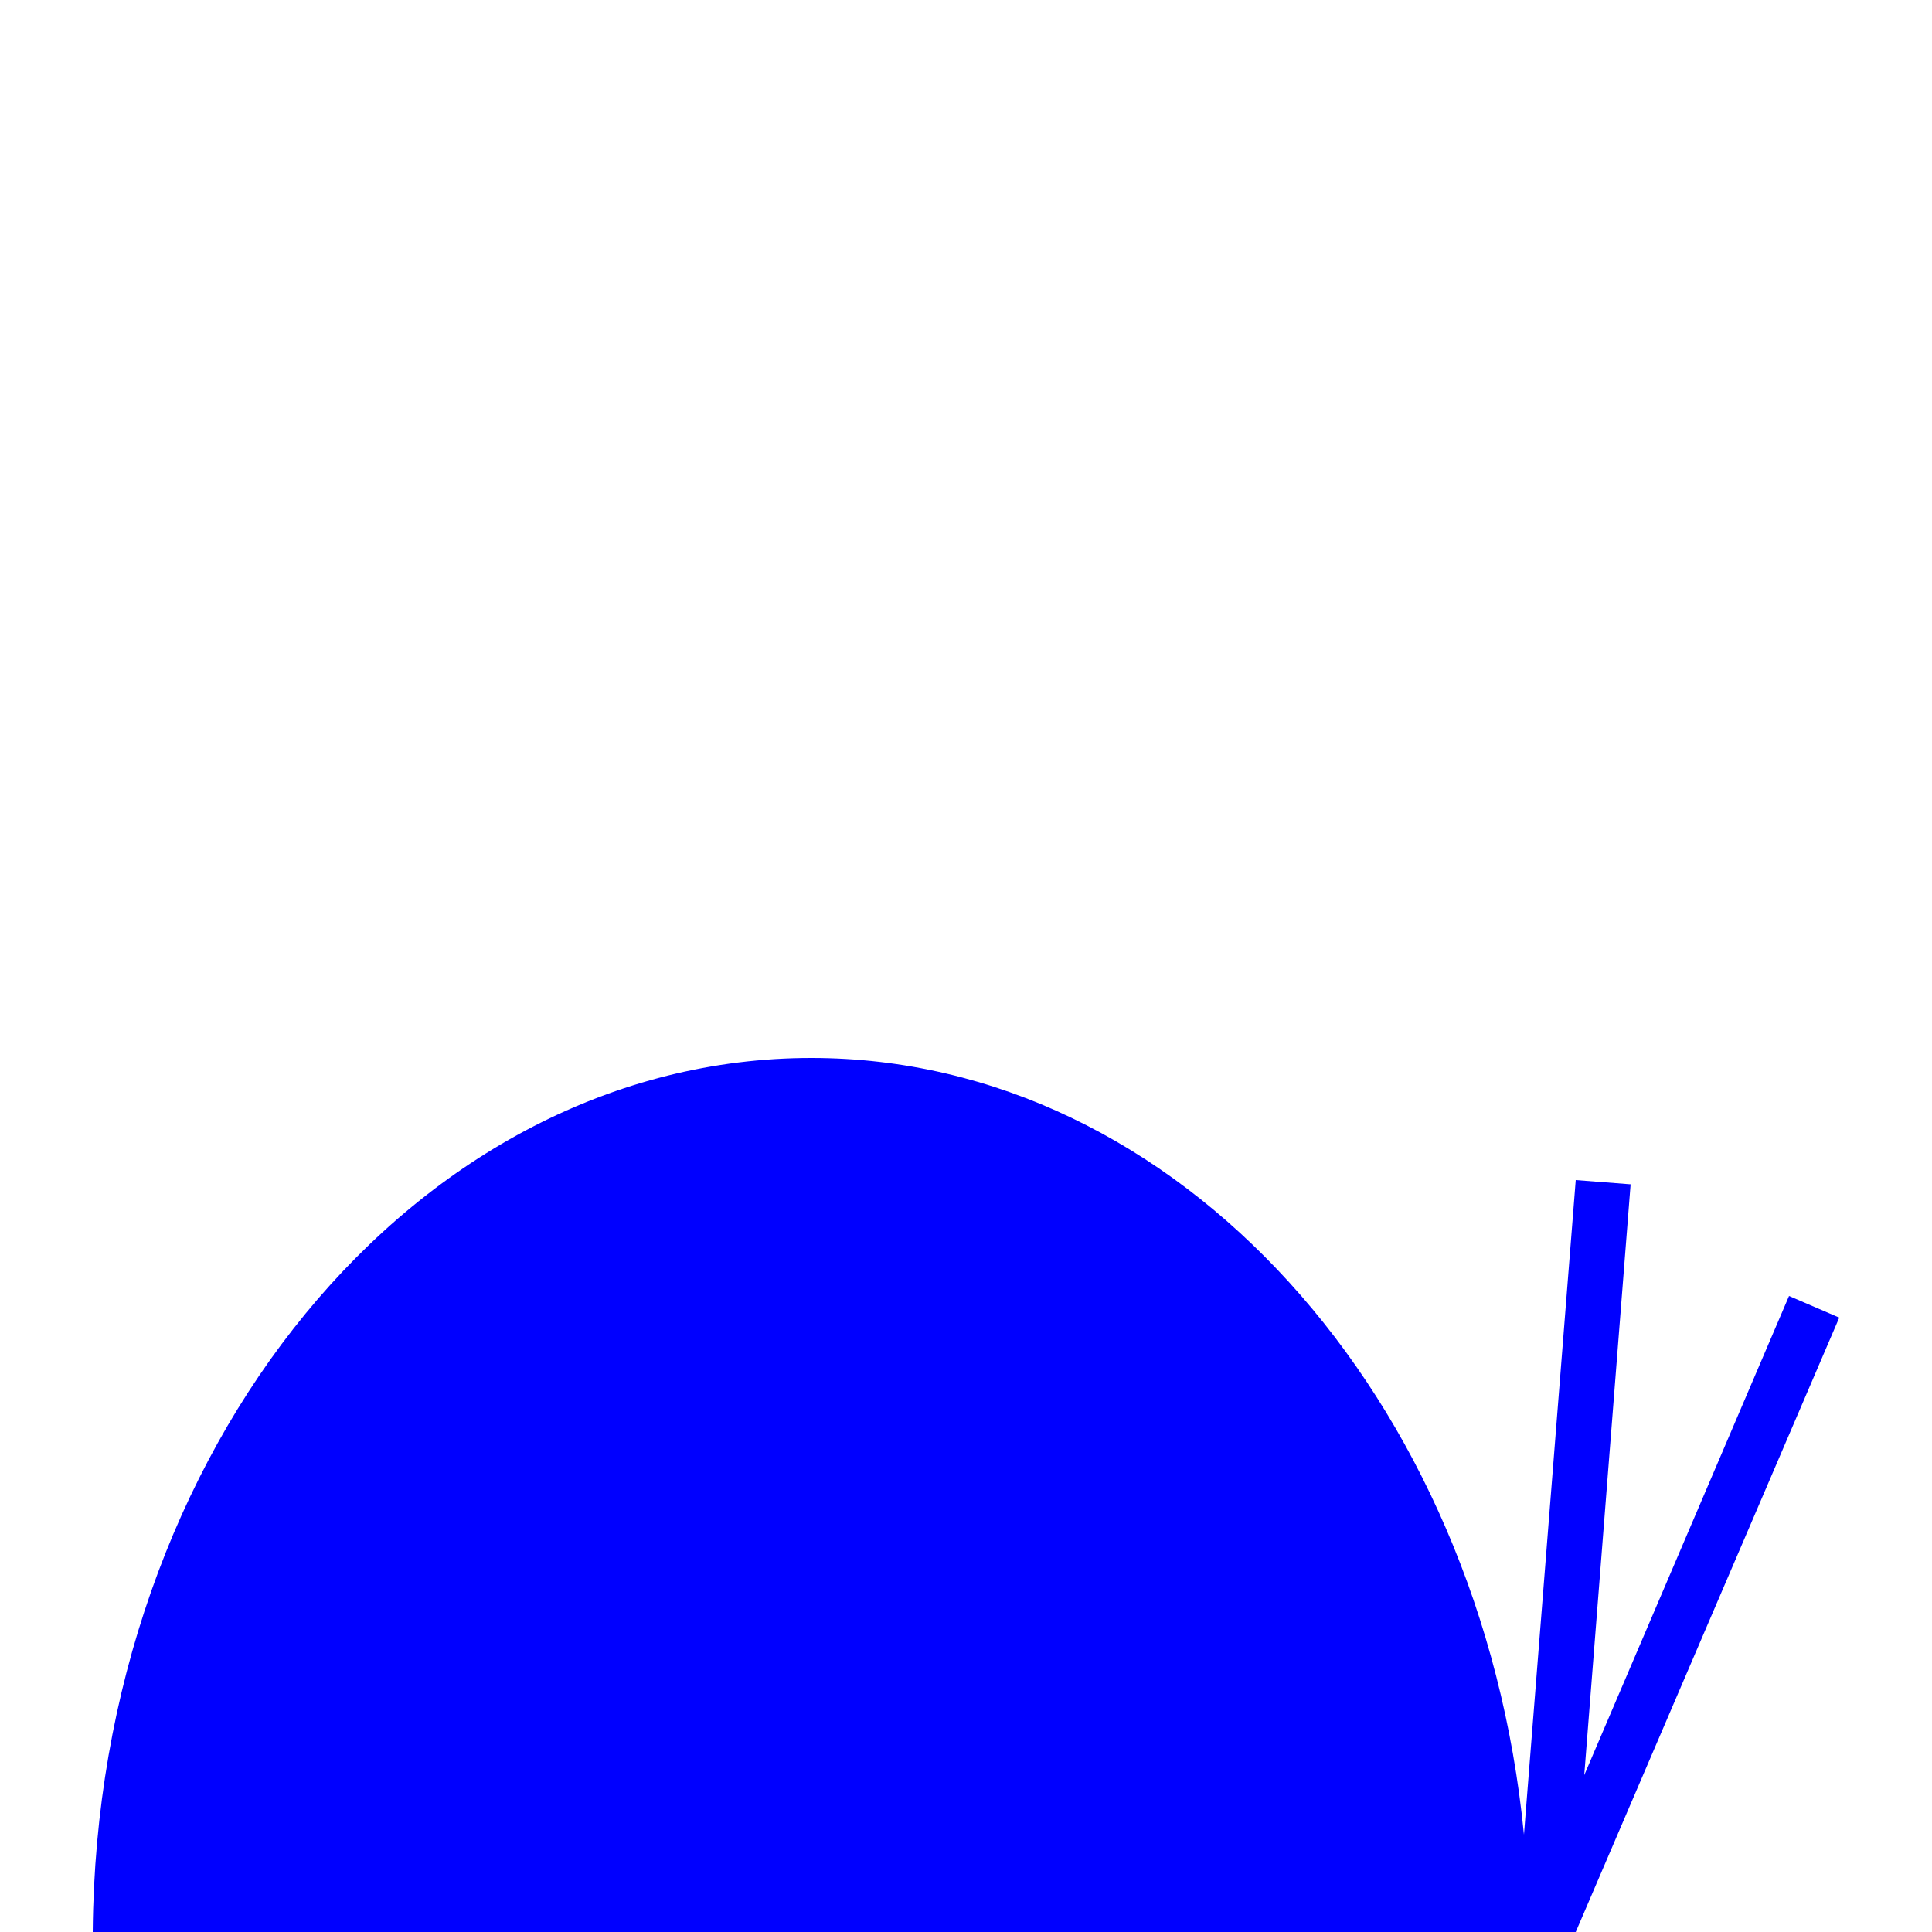
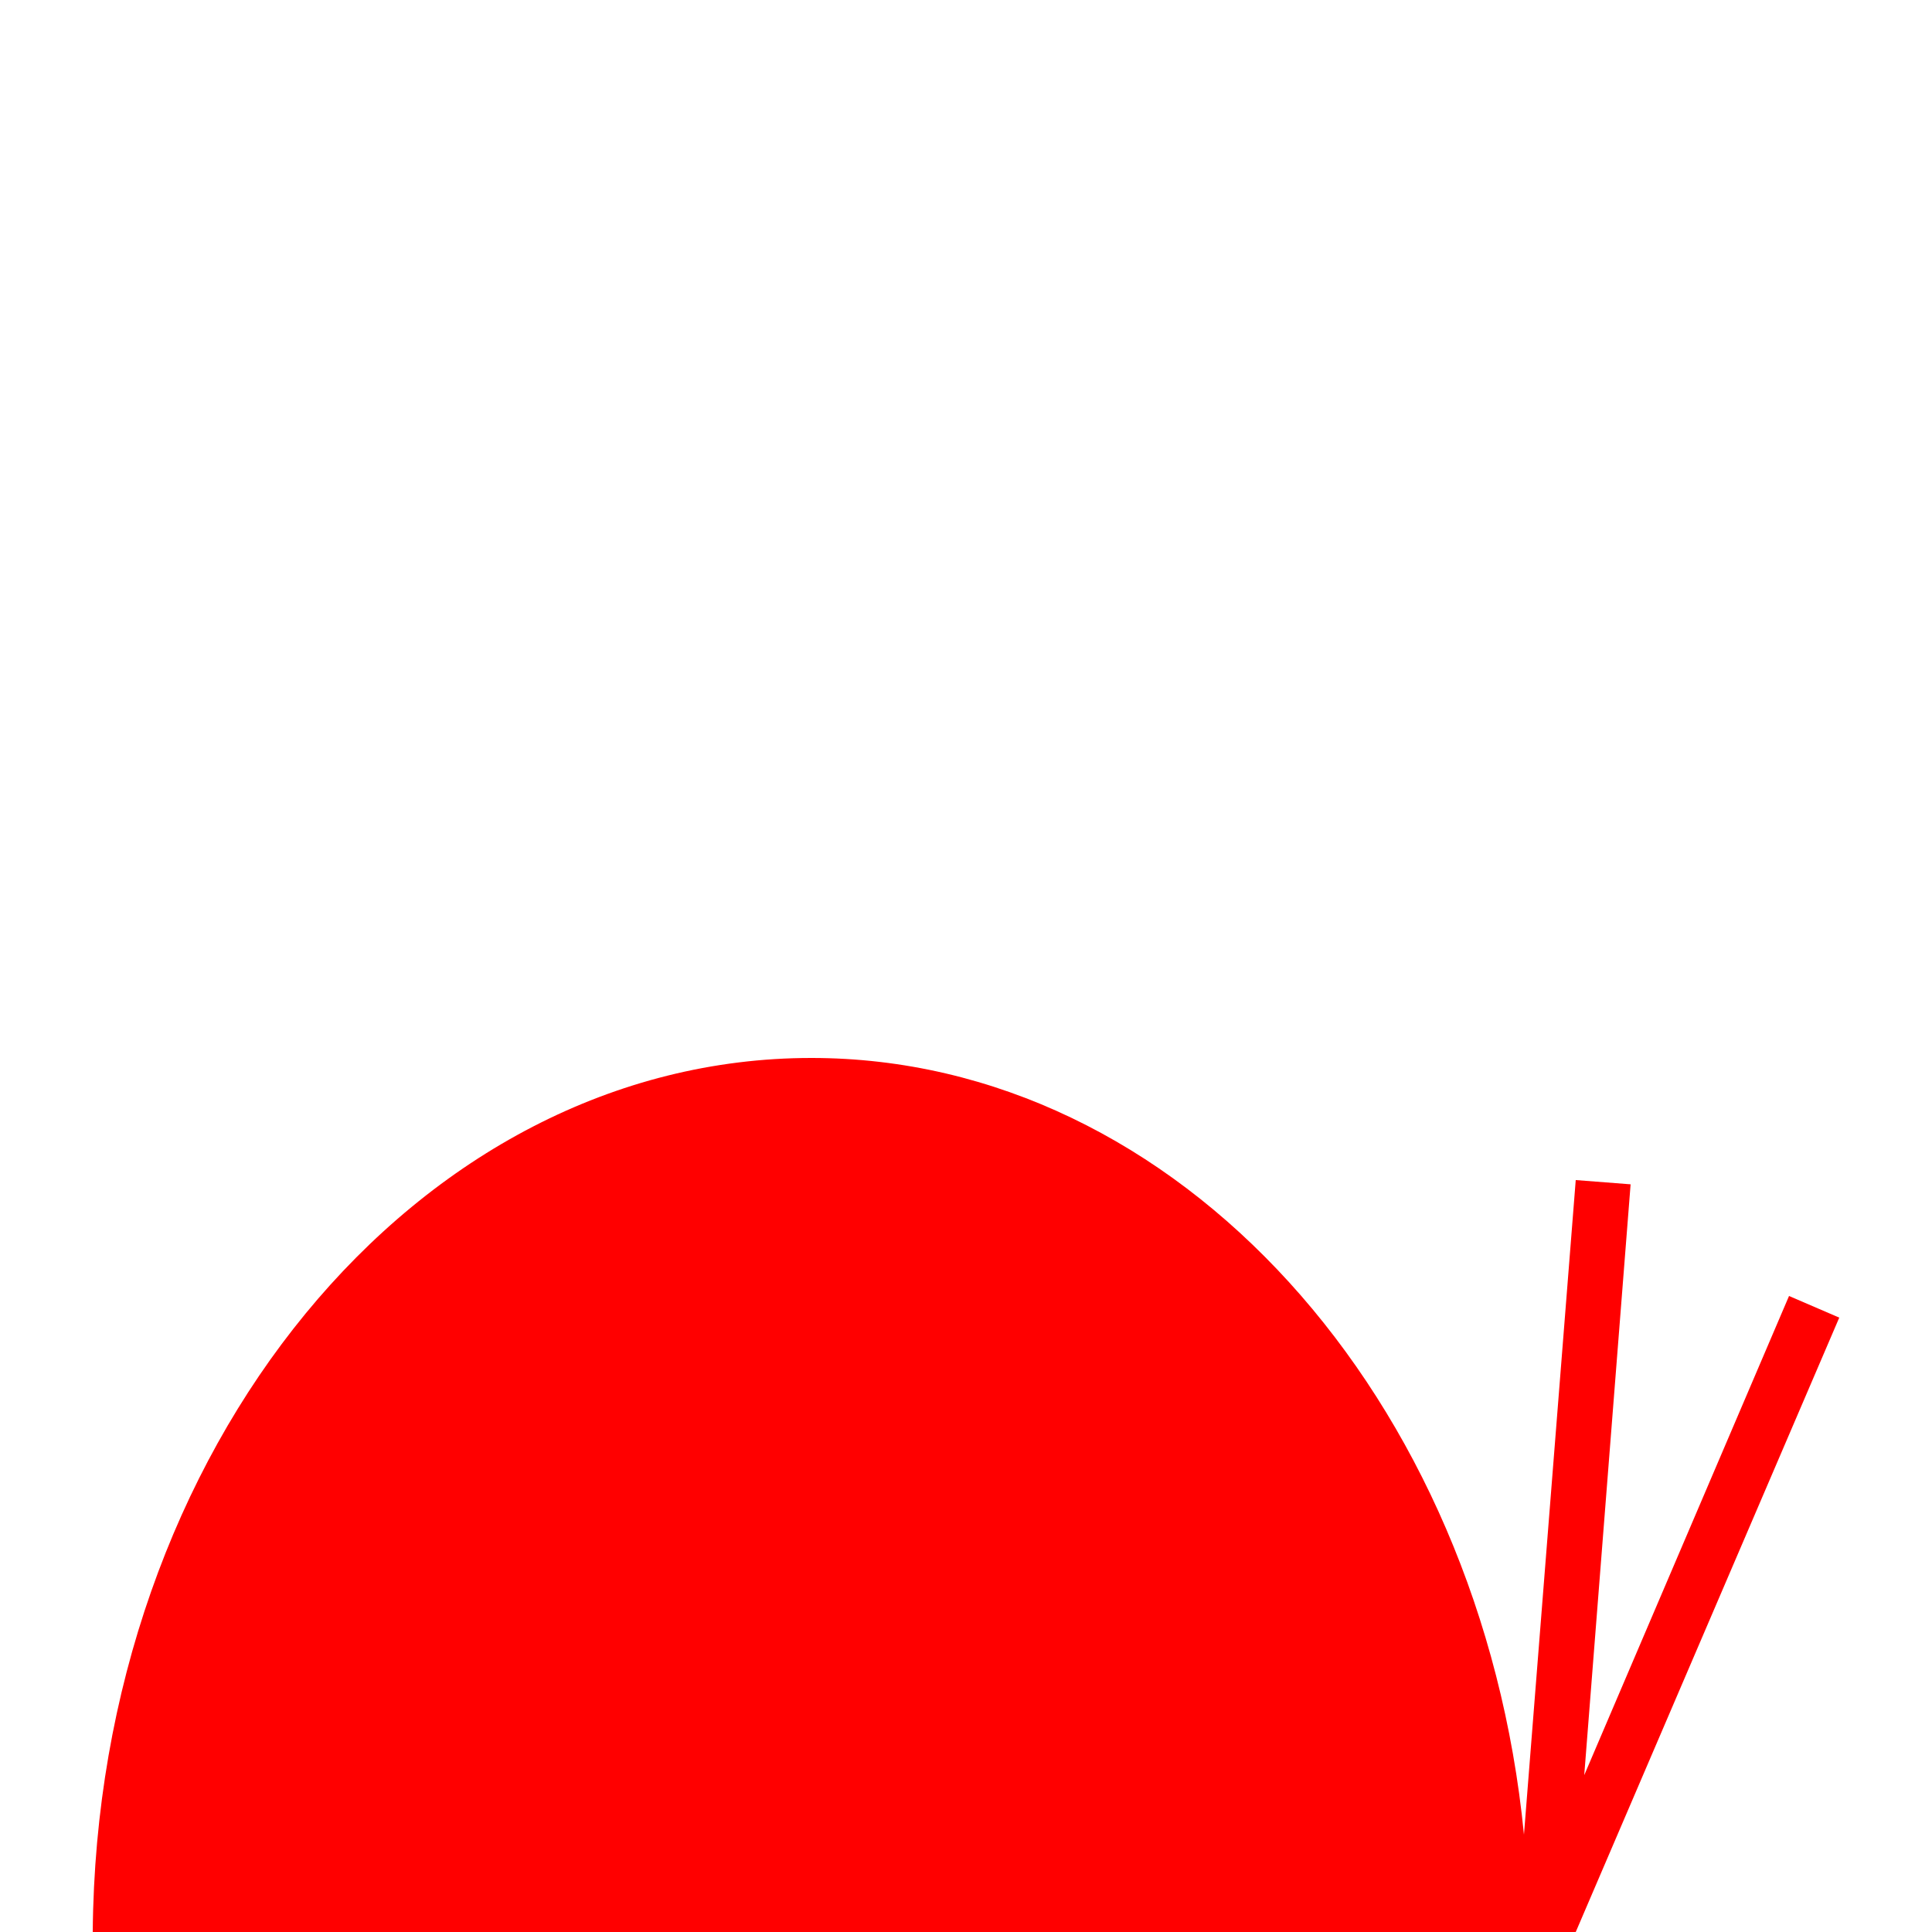
<svg xmlns="http://www.w3.org/2000/svg" id="Layer_1_copy" data-name="Layer 1 copy" viewBox="0 0 50 50">
  <defs>
-     <style>.cls-1{fill:blue;}</style>
+     <style>.cls-1{fill:red;}</style>
  </defs>
  <path class="cls-1" d="M40.78,50,47.6,34.1l-1.3-.56L41,45.94l1.2-15.29-1.42-.11L39.44,47.48C38.33,36.16,30.49,27.38,21,27.38,10.78,27.38,2.5,37.49,2.4,50Z" />
</svg>
